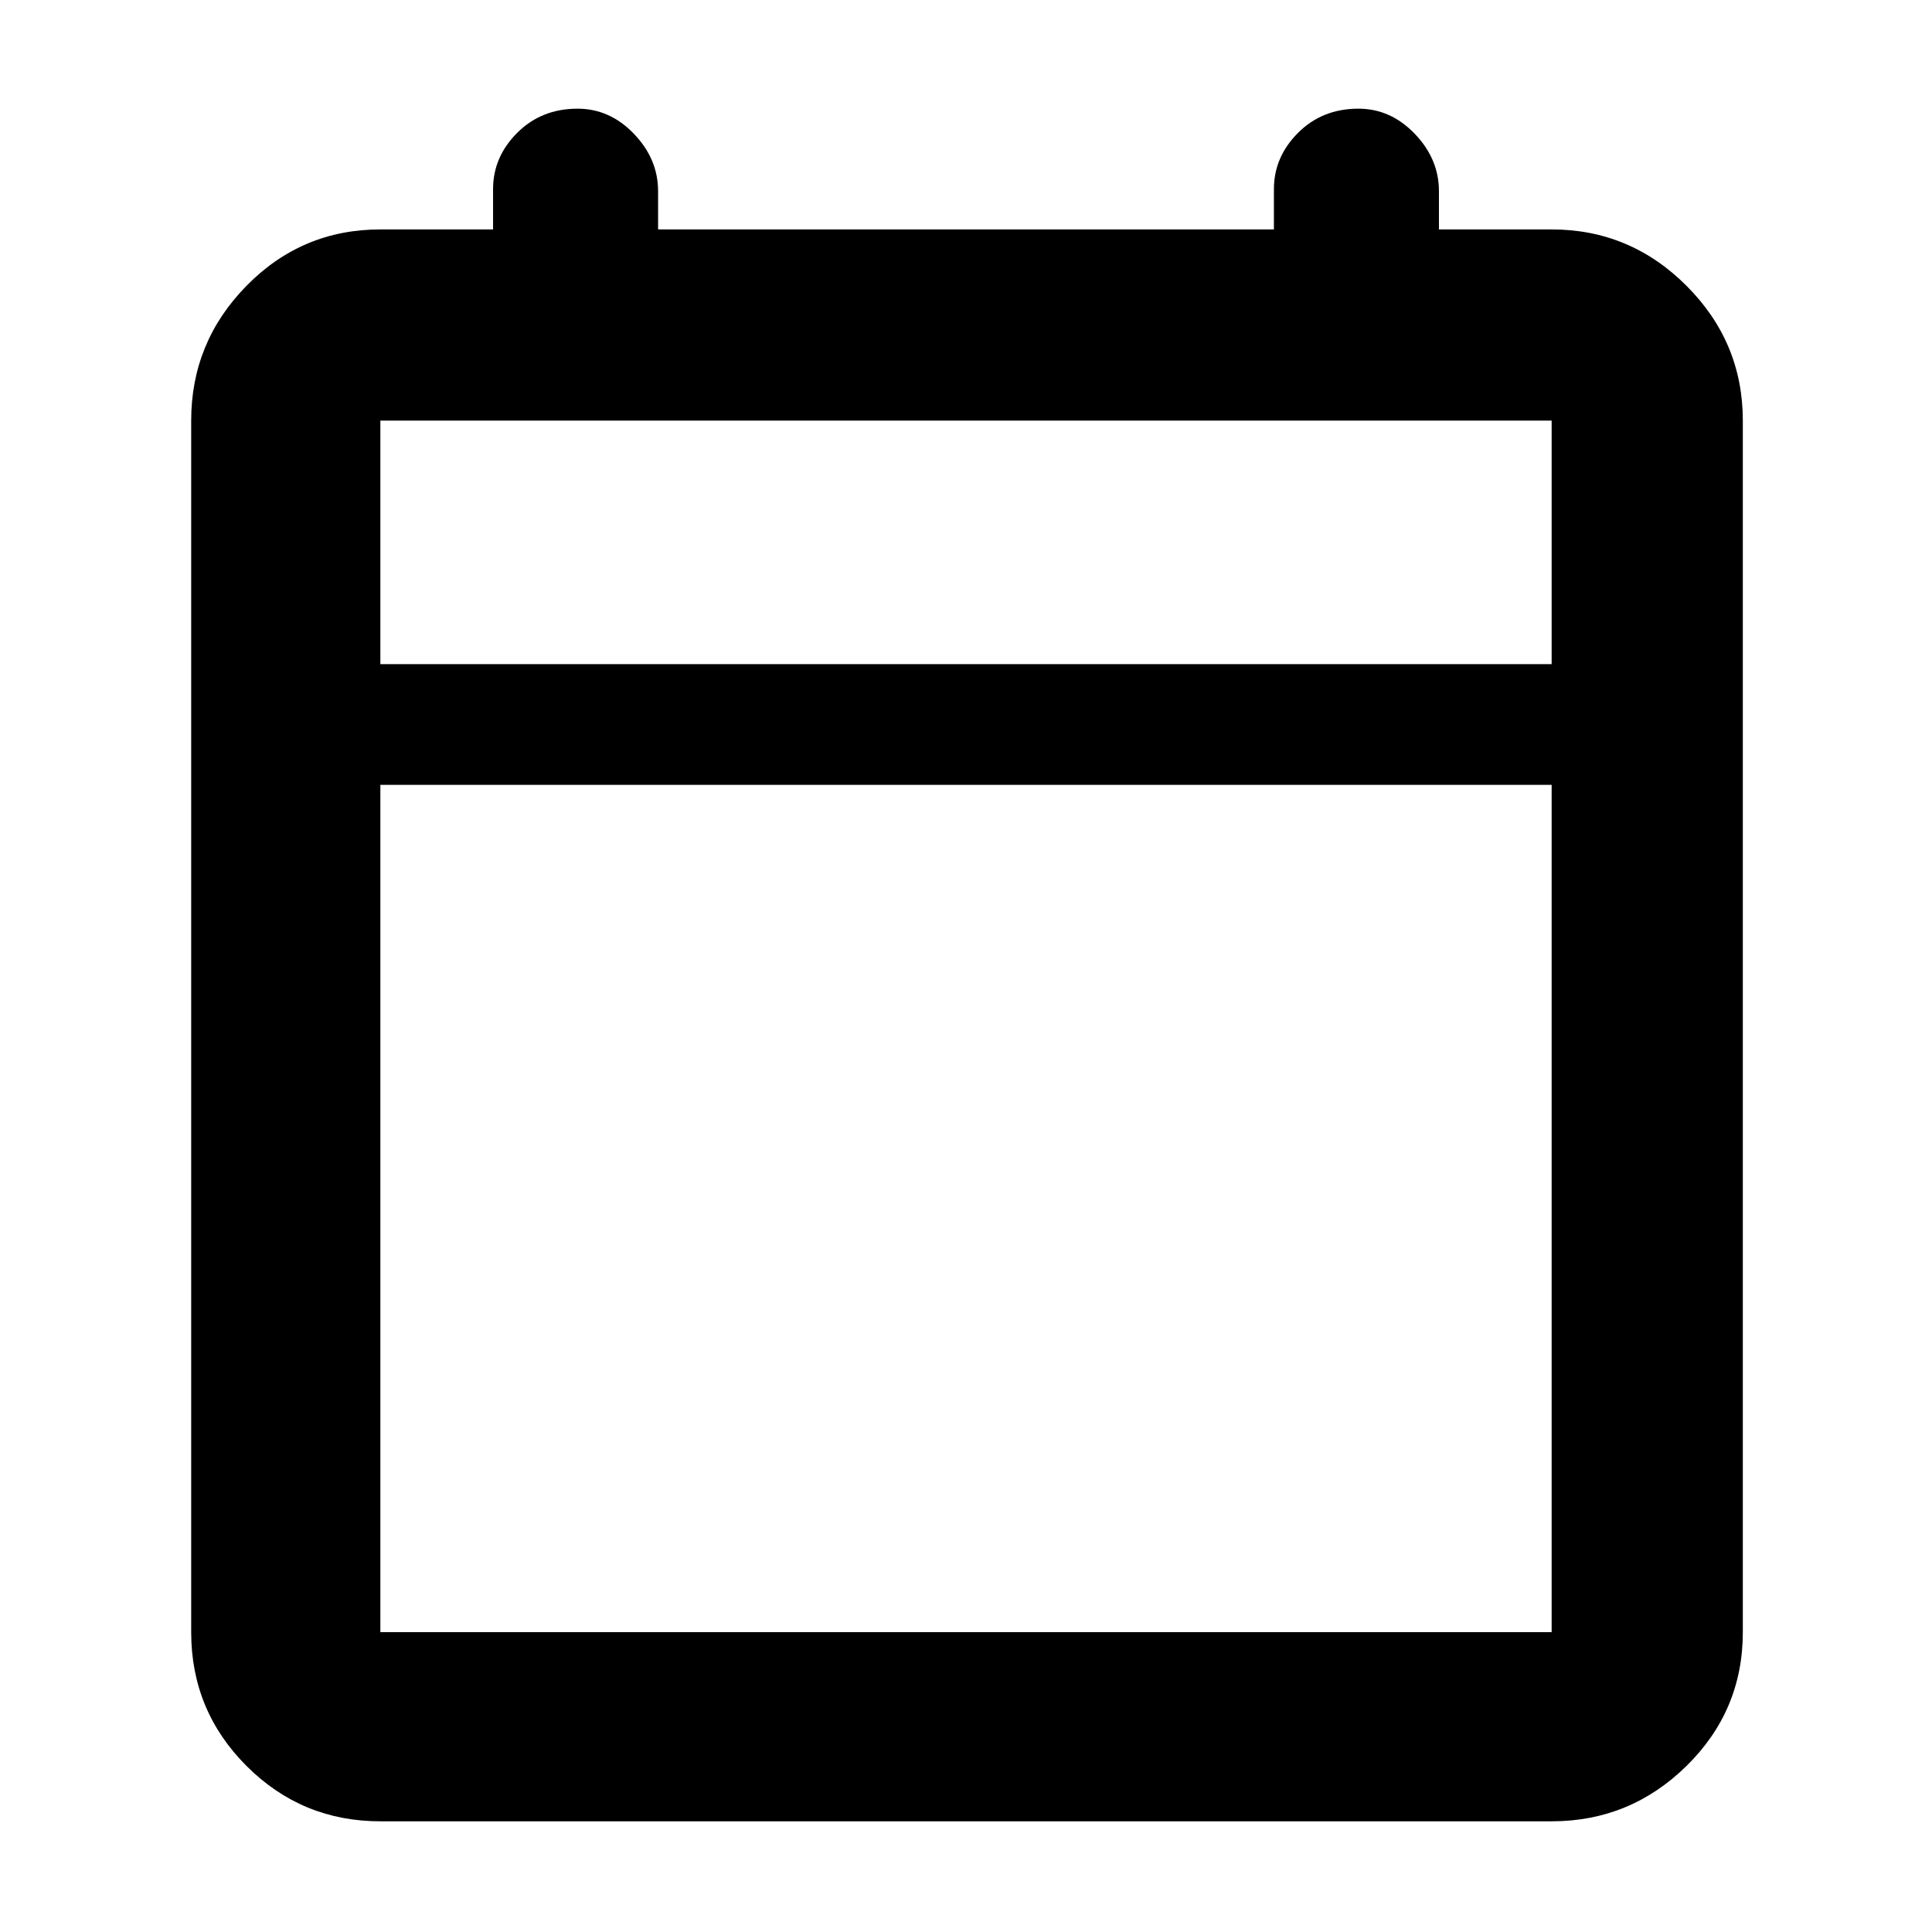
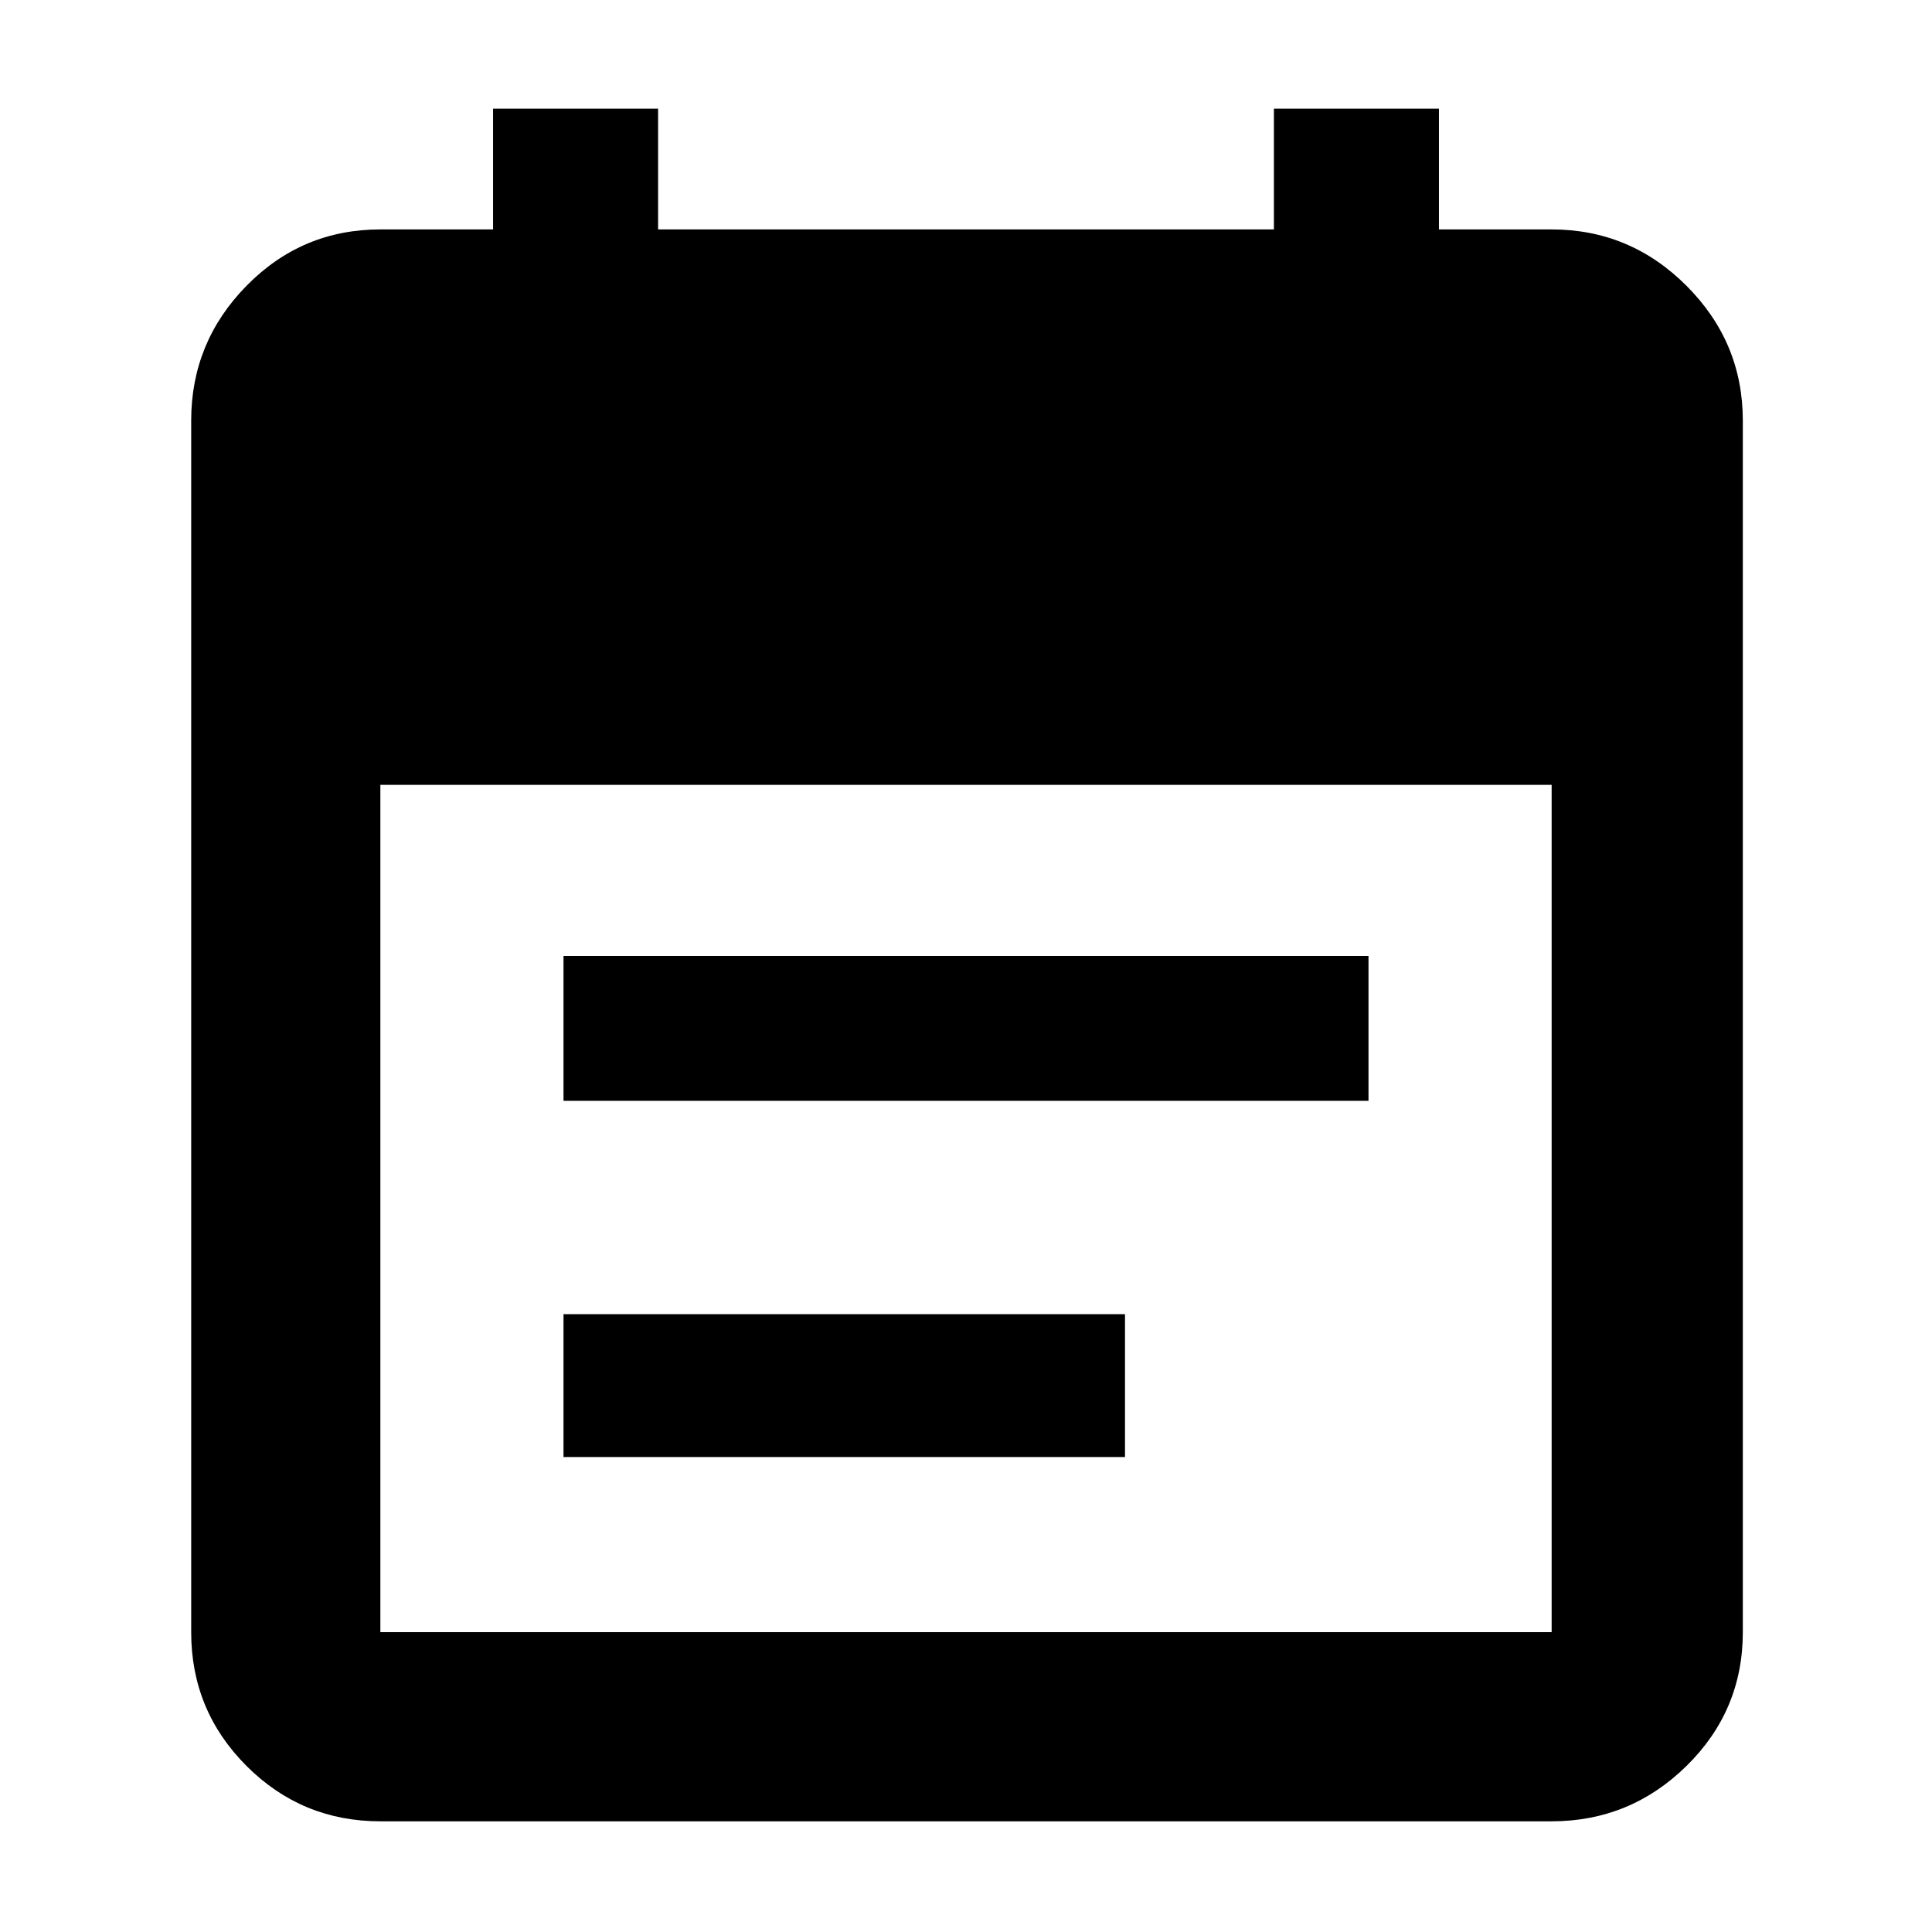
<svg xmlns="http://www.w3.org/2000/svg" height="48" width="48">
-   <path d="M9.45 45.25q-1.95 0-3.325-1.375Q4.75 42.5 4.75 40.55v-30.1q0-1.95 1.375-3.35Q7.5 5.7 9.45 5.7h2.8v-1q0-.8.6-1.4.6-.6 1.5-.6.8 0 1.4.625.6.625.6 1.425v.95h15.3v-1q0-.8.6-1.4.6-.6 1.5-.6.8 0 1.4.625.6.625.6 1.425v.95h2.8q1.95 0 3.35 1.4 1.4 1.4 1.4 3.35v30.1q0 1.95-1.4 3.325-1.4 1.375-3.35 1.375Zm0-4.7h29.1V19.5H9.45v21.05Zm0-24.05h29.1v-6.05H9.45Zm0 0v-6.05 6.05Z" />
+   <path d="M14 27.35v-3.6h20v3.6Zm0 8.85v-3.55h13.95v3.55Zm-4.55 9.05q-1.95 0-3.325-1.375Q4.75 42.5 4.75 40.55v-30.1q0-1.95 1.375-3.35Q7.5 5.7 9.45 5.7h2.8v-3h4.1v3h15.3v-3h4.1v3h2.8q1.95 0 3.35 1.4 1.4 1.4 1.4 3.35v30.1q0 1.95-1.4 3.325-1.4 1.375-3.35 1.375Zm0-4.7h29.1V19.5H9.45v21.05Z" />
</svg>
